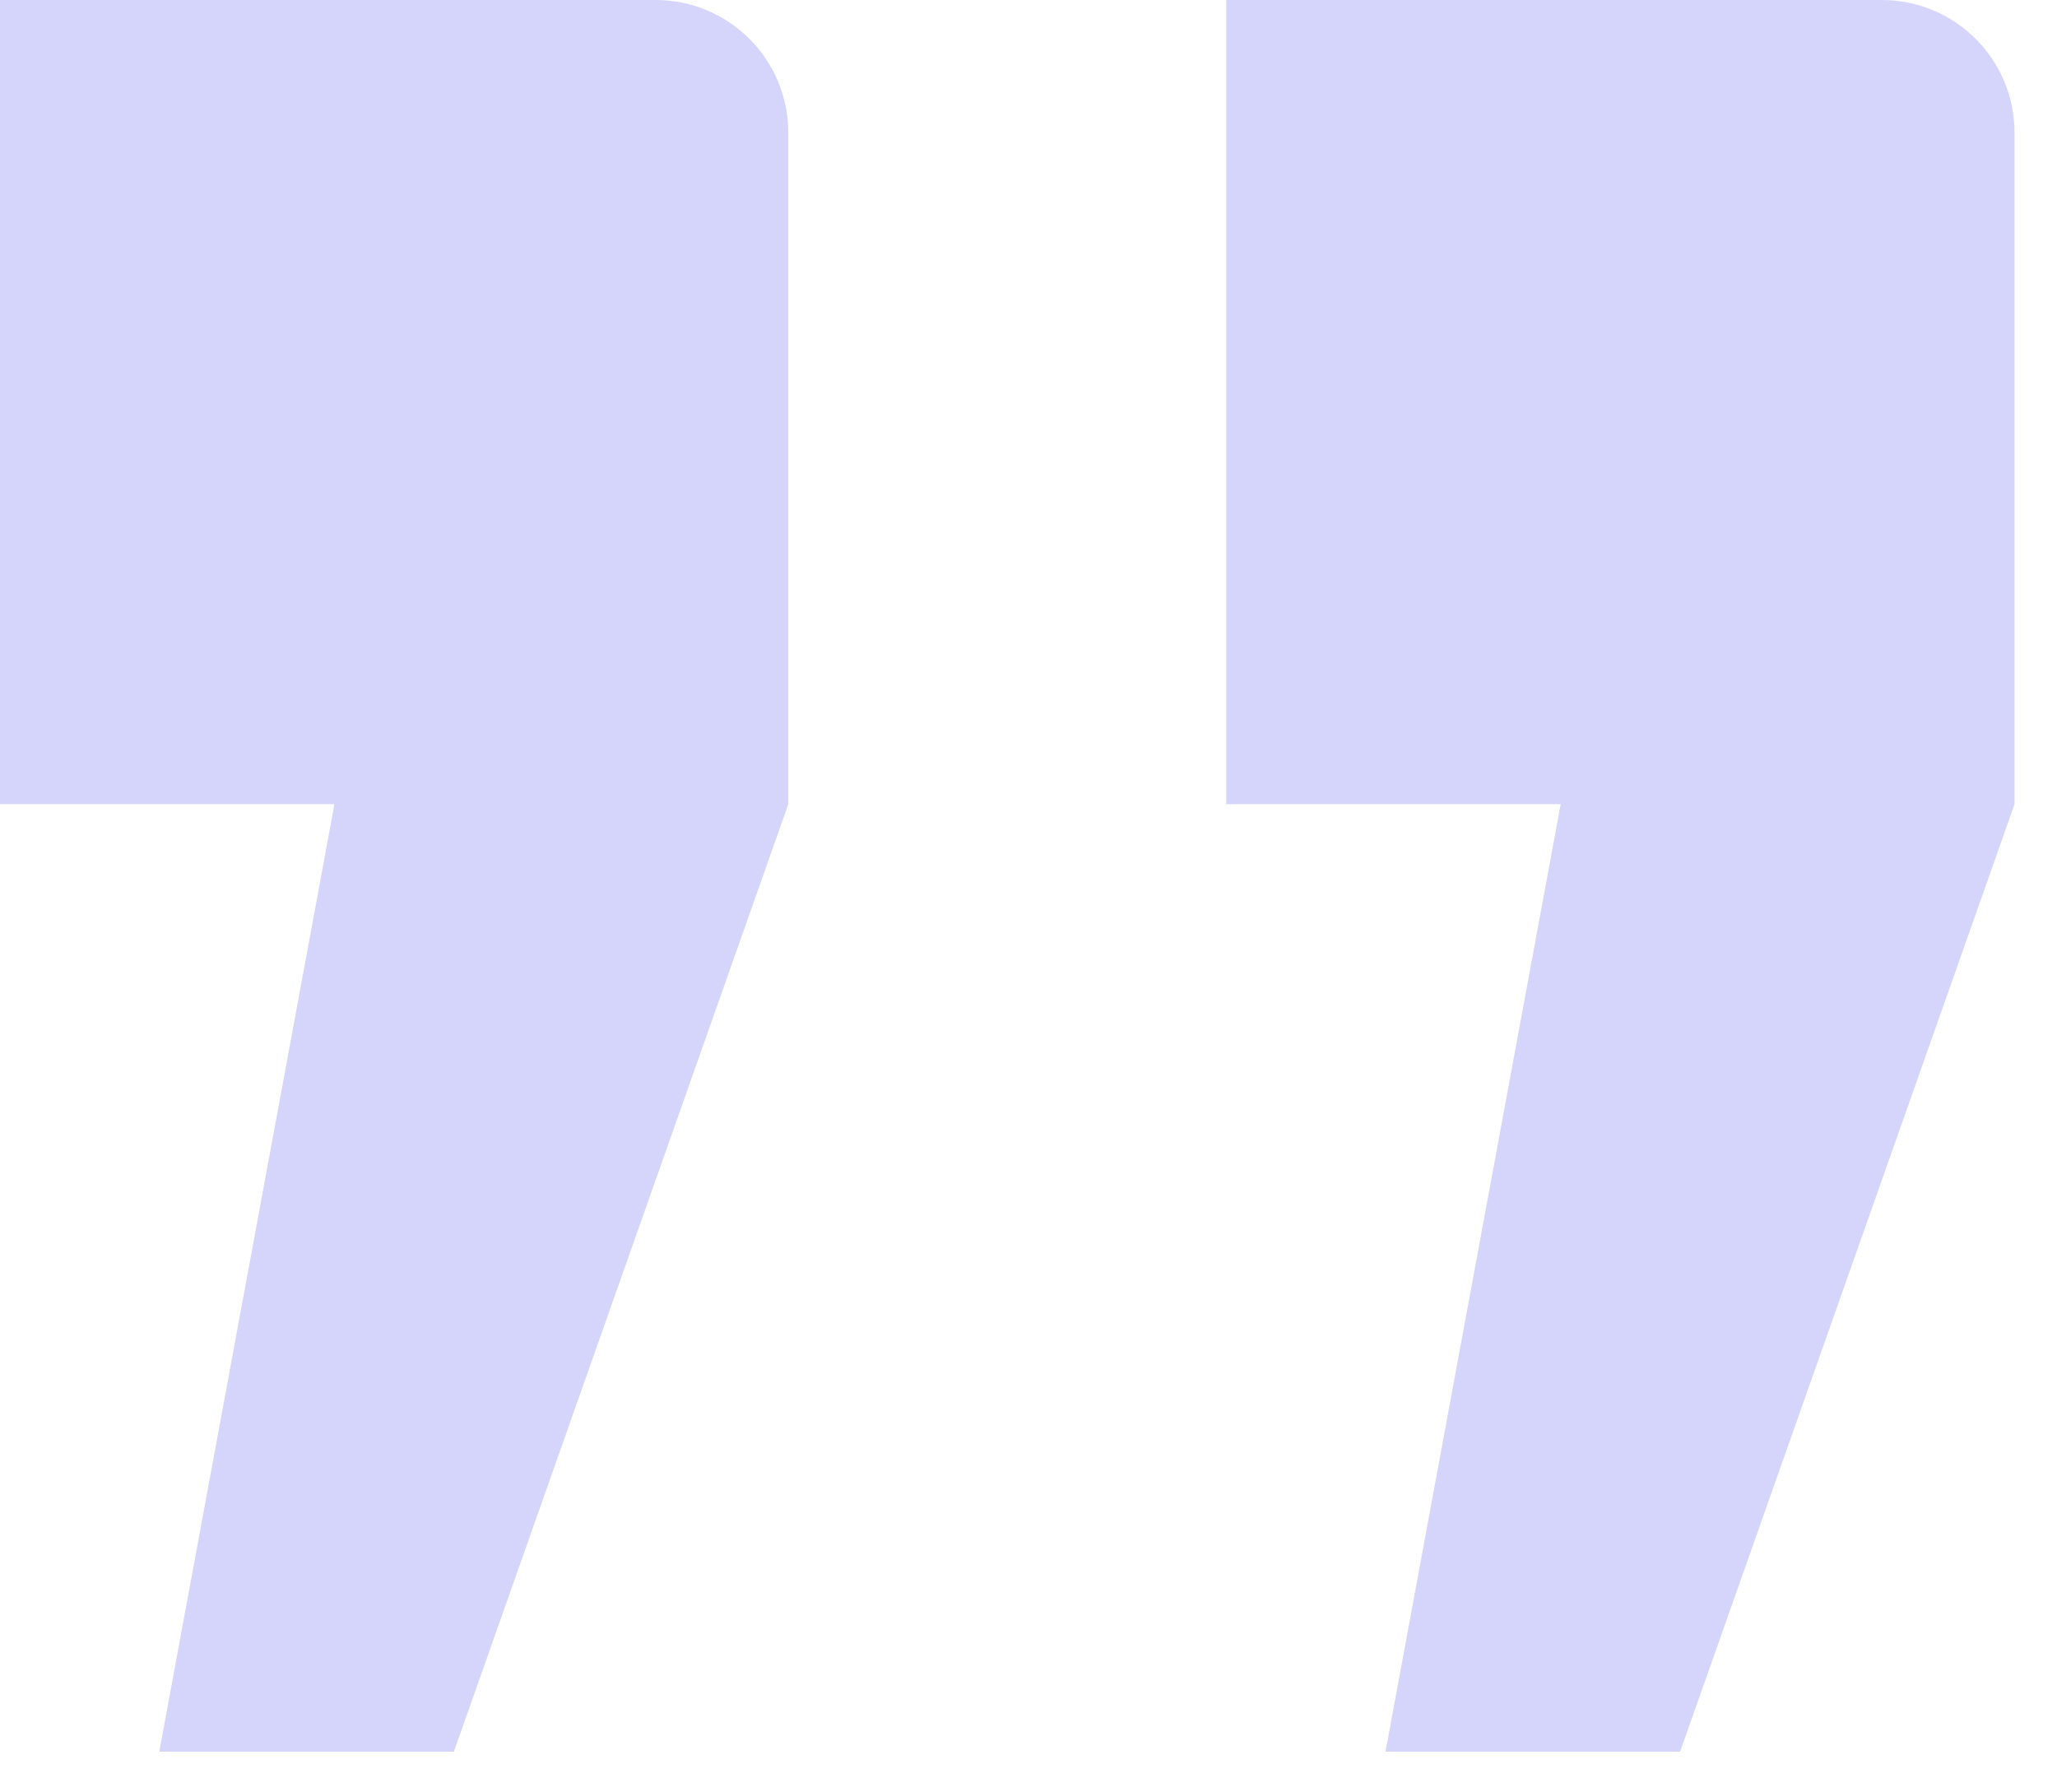
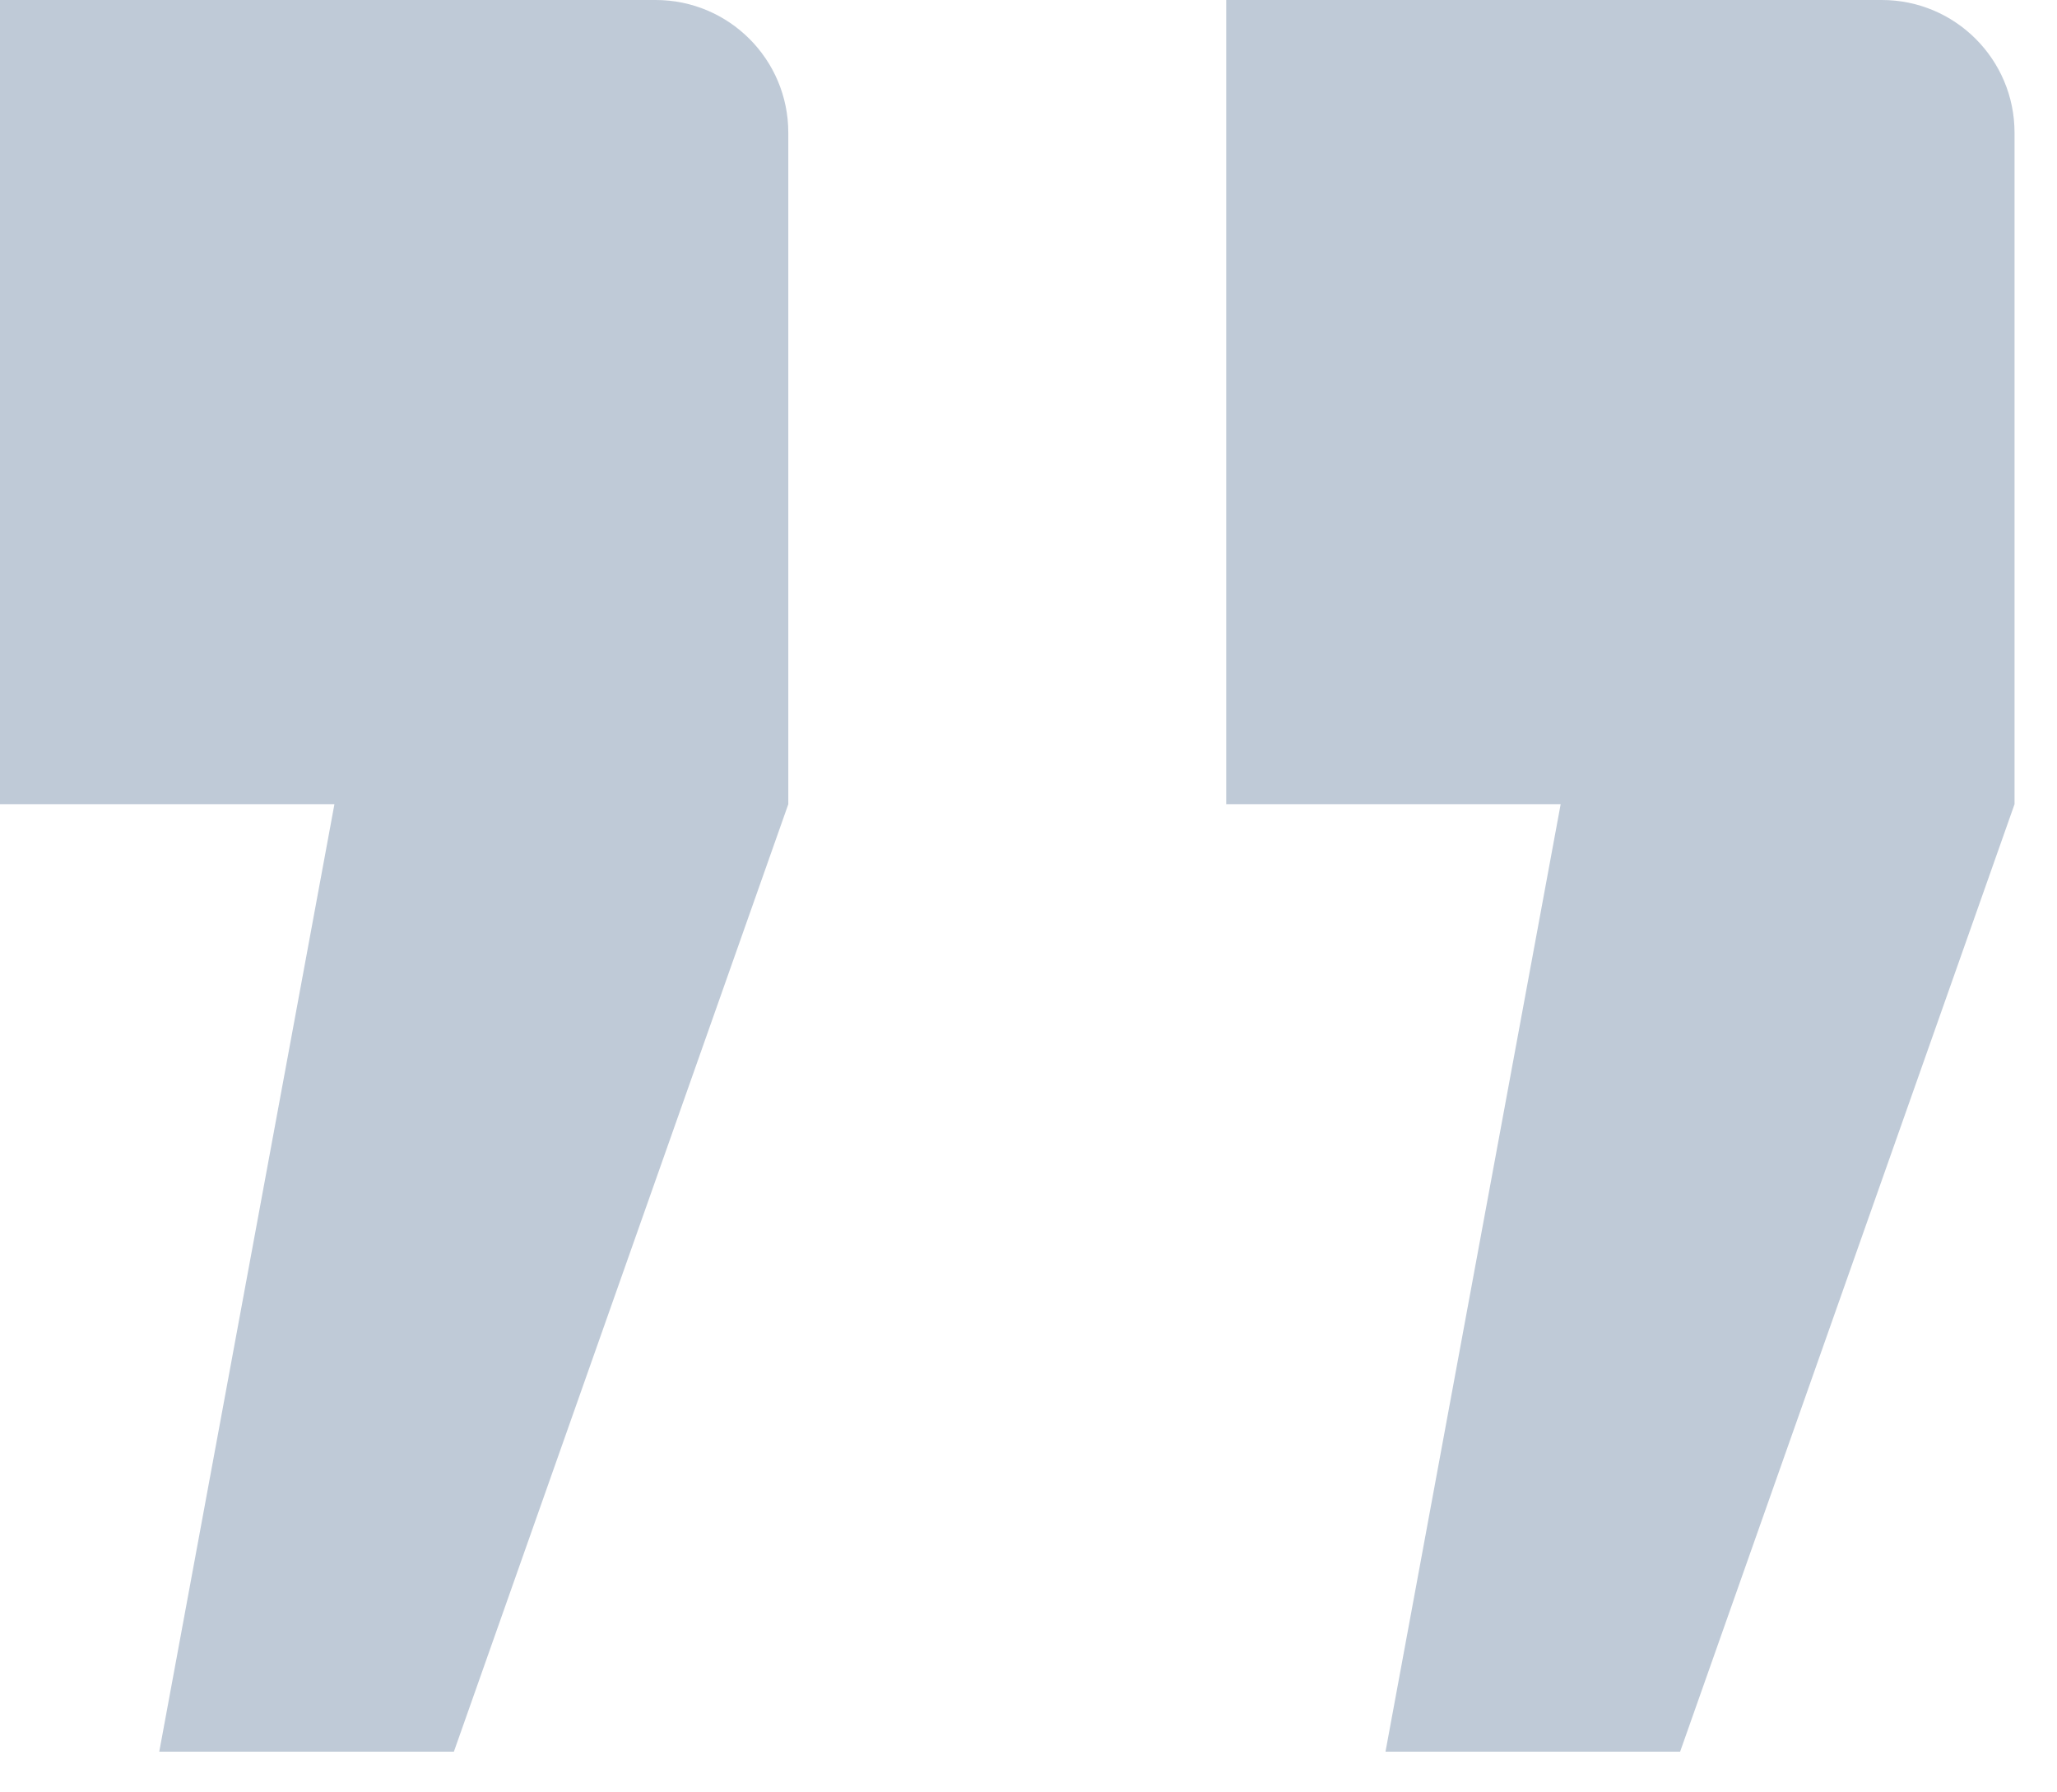
- <svg xmlns="http://www.w3.org/2000/svg" fill="none" viewBox="0 0 31 27" height="27" width="31">
-   <path fill="#7272F3" d="M18.48 0H28.36C29.465 0 30.36 0.895 30.36 2V12.12L25.32 26.4H20.88L23.52 12.12H18.48V0ZM0 0H9.88C10.985 0 11.88 0.895 11.88 2V12.12L6.84 26.4H2.4L5.04 12.12H0V0Z" opacity="0.3" id="Supporting text" />
+ <svg xmlns="http://www.w3.org/2000/svg" fill="#284d79" viewBox="0 0 31 27" height="27" width="31">
+   <path fill="#284d79" d="M18.48 0H28.36C29.465 0 30.36 0.895 30.36 2V12.12L25.32 26.4H20.88L23.52 12.12H18.48V0ZM0 0H9.88C10.985 0 11.88 0.895 11.88 2V12.12L6.84 26.4H2.4L5.04 12.12H0V0Z" opacity="0.3" id="Supporting text" />
</svg>
